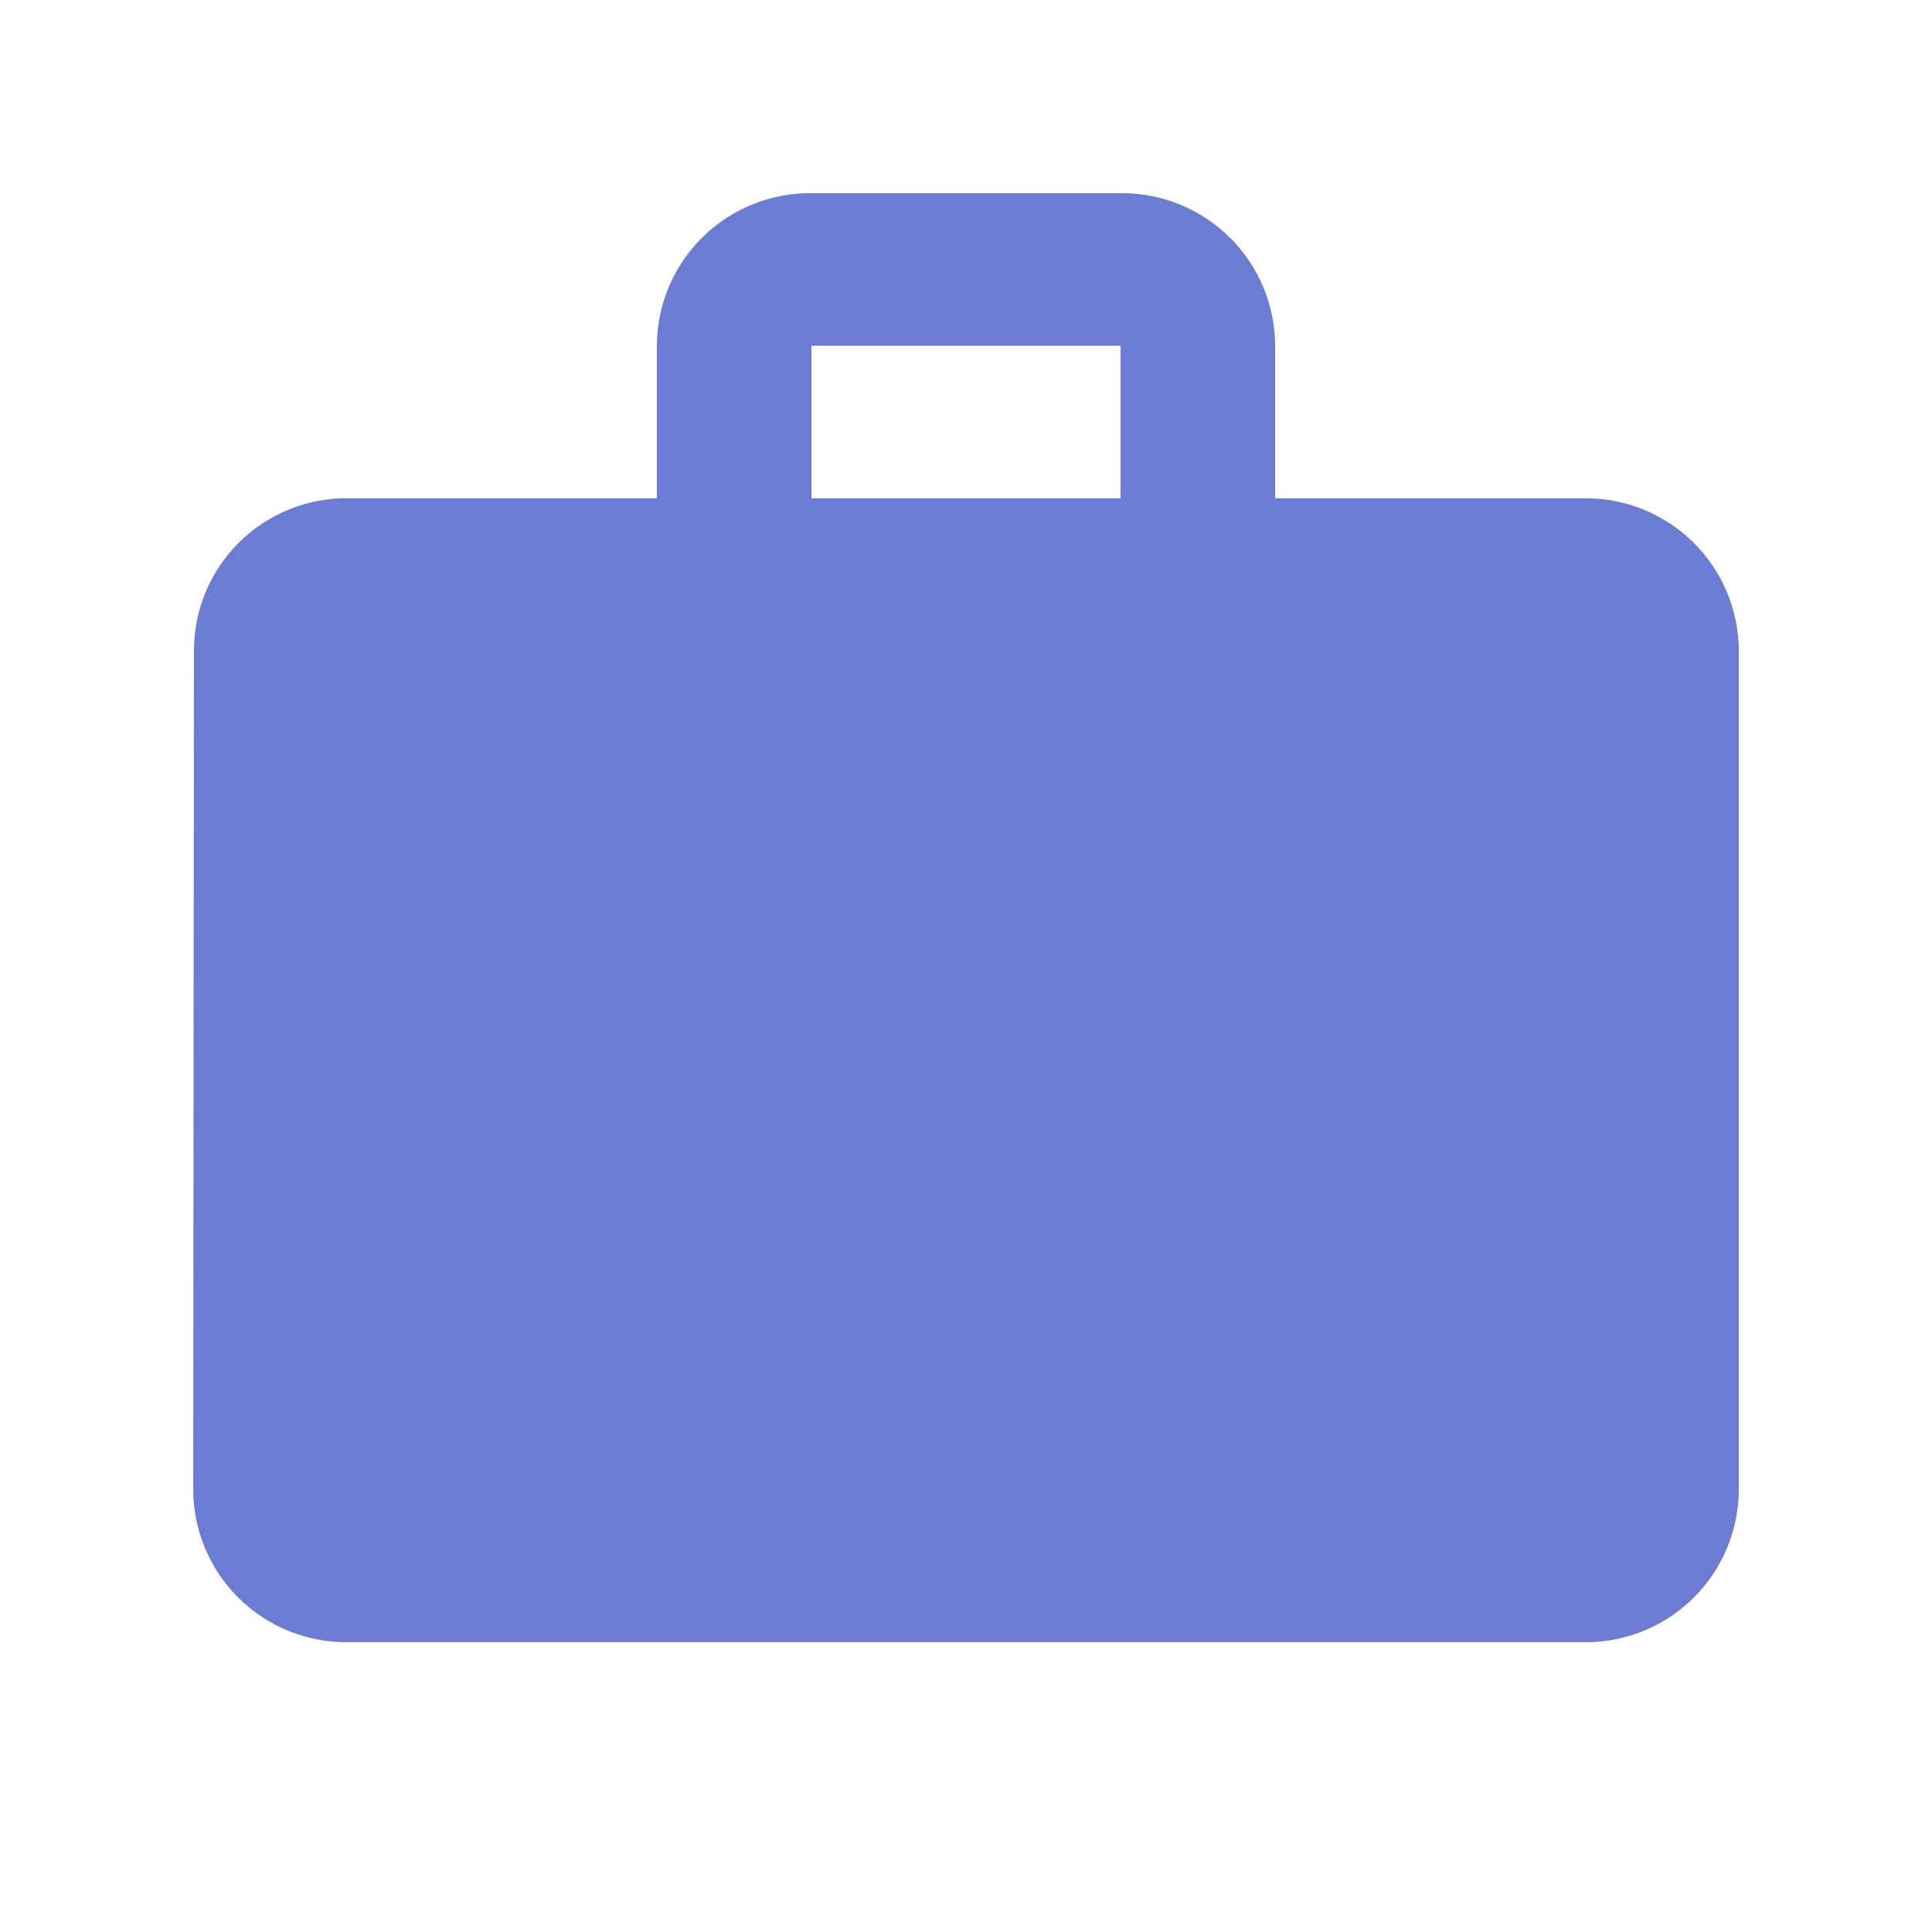
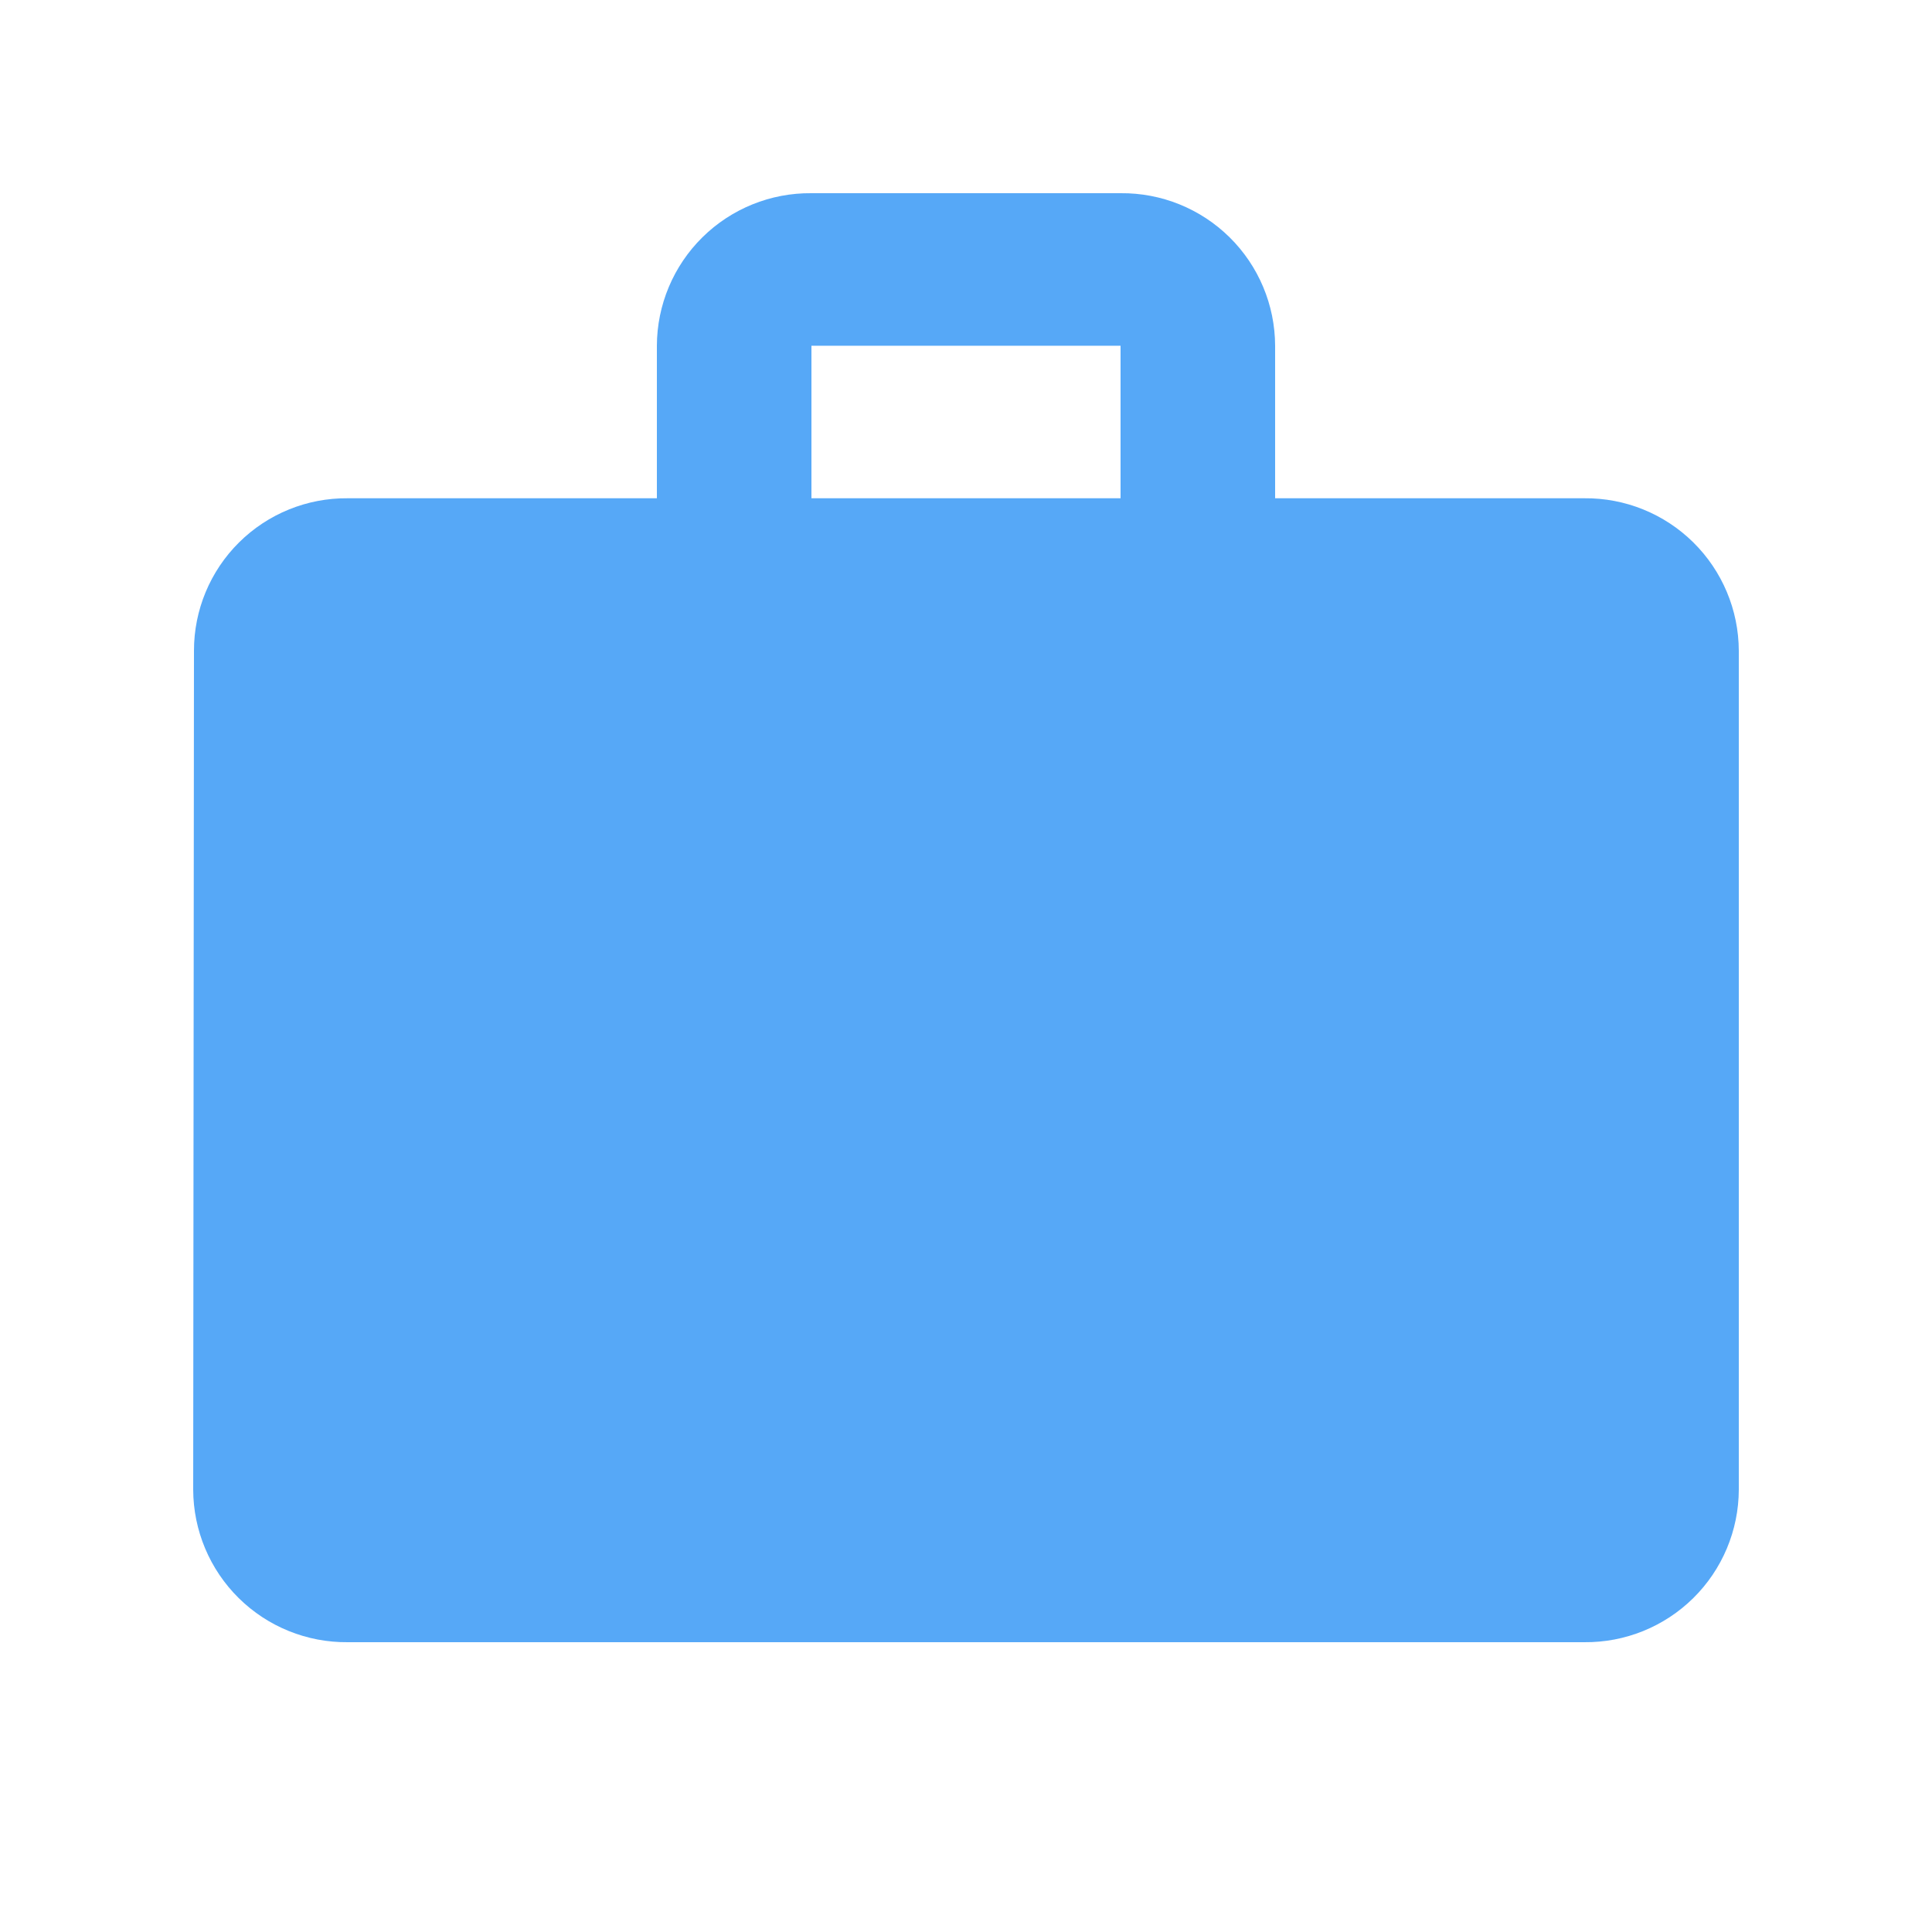
<svg xmlns="http://www.w3.org/2000/svg" width="20" height="20" viewBox="0 0 20 20">
  <defs>
-     <style>.a{fill:none;}.b{fill:#6c7bd4;}</style>
+     <style>.a{fill:none;}.b{fill:#56a8f7;}</style>
  </defs>
  <path class="a" d="M0,0H20V20H0Z" />
  <path class="b" d="M16.4,5.158H13.2V3.579A1.584,1.584,0,0,0,11.6,2H8.4A1.584,1.584,0,0,0,6.8,3.579V5.158H3.6A1.577,1.577,0,0,0,2.008,6.737L2,15.421A1.584,1.584,0,0,0,3.6,17H16.4A1.584,1.584,0,0,0,18,15.421V6.737A1.584,1.584,0,0,0,16.4,5.158Zm-4.8,0H8.4V3.579h3.2Z" transform="translate(0 0)" />
</svg>
